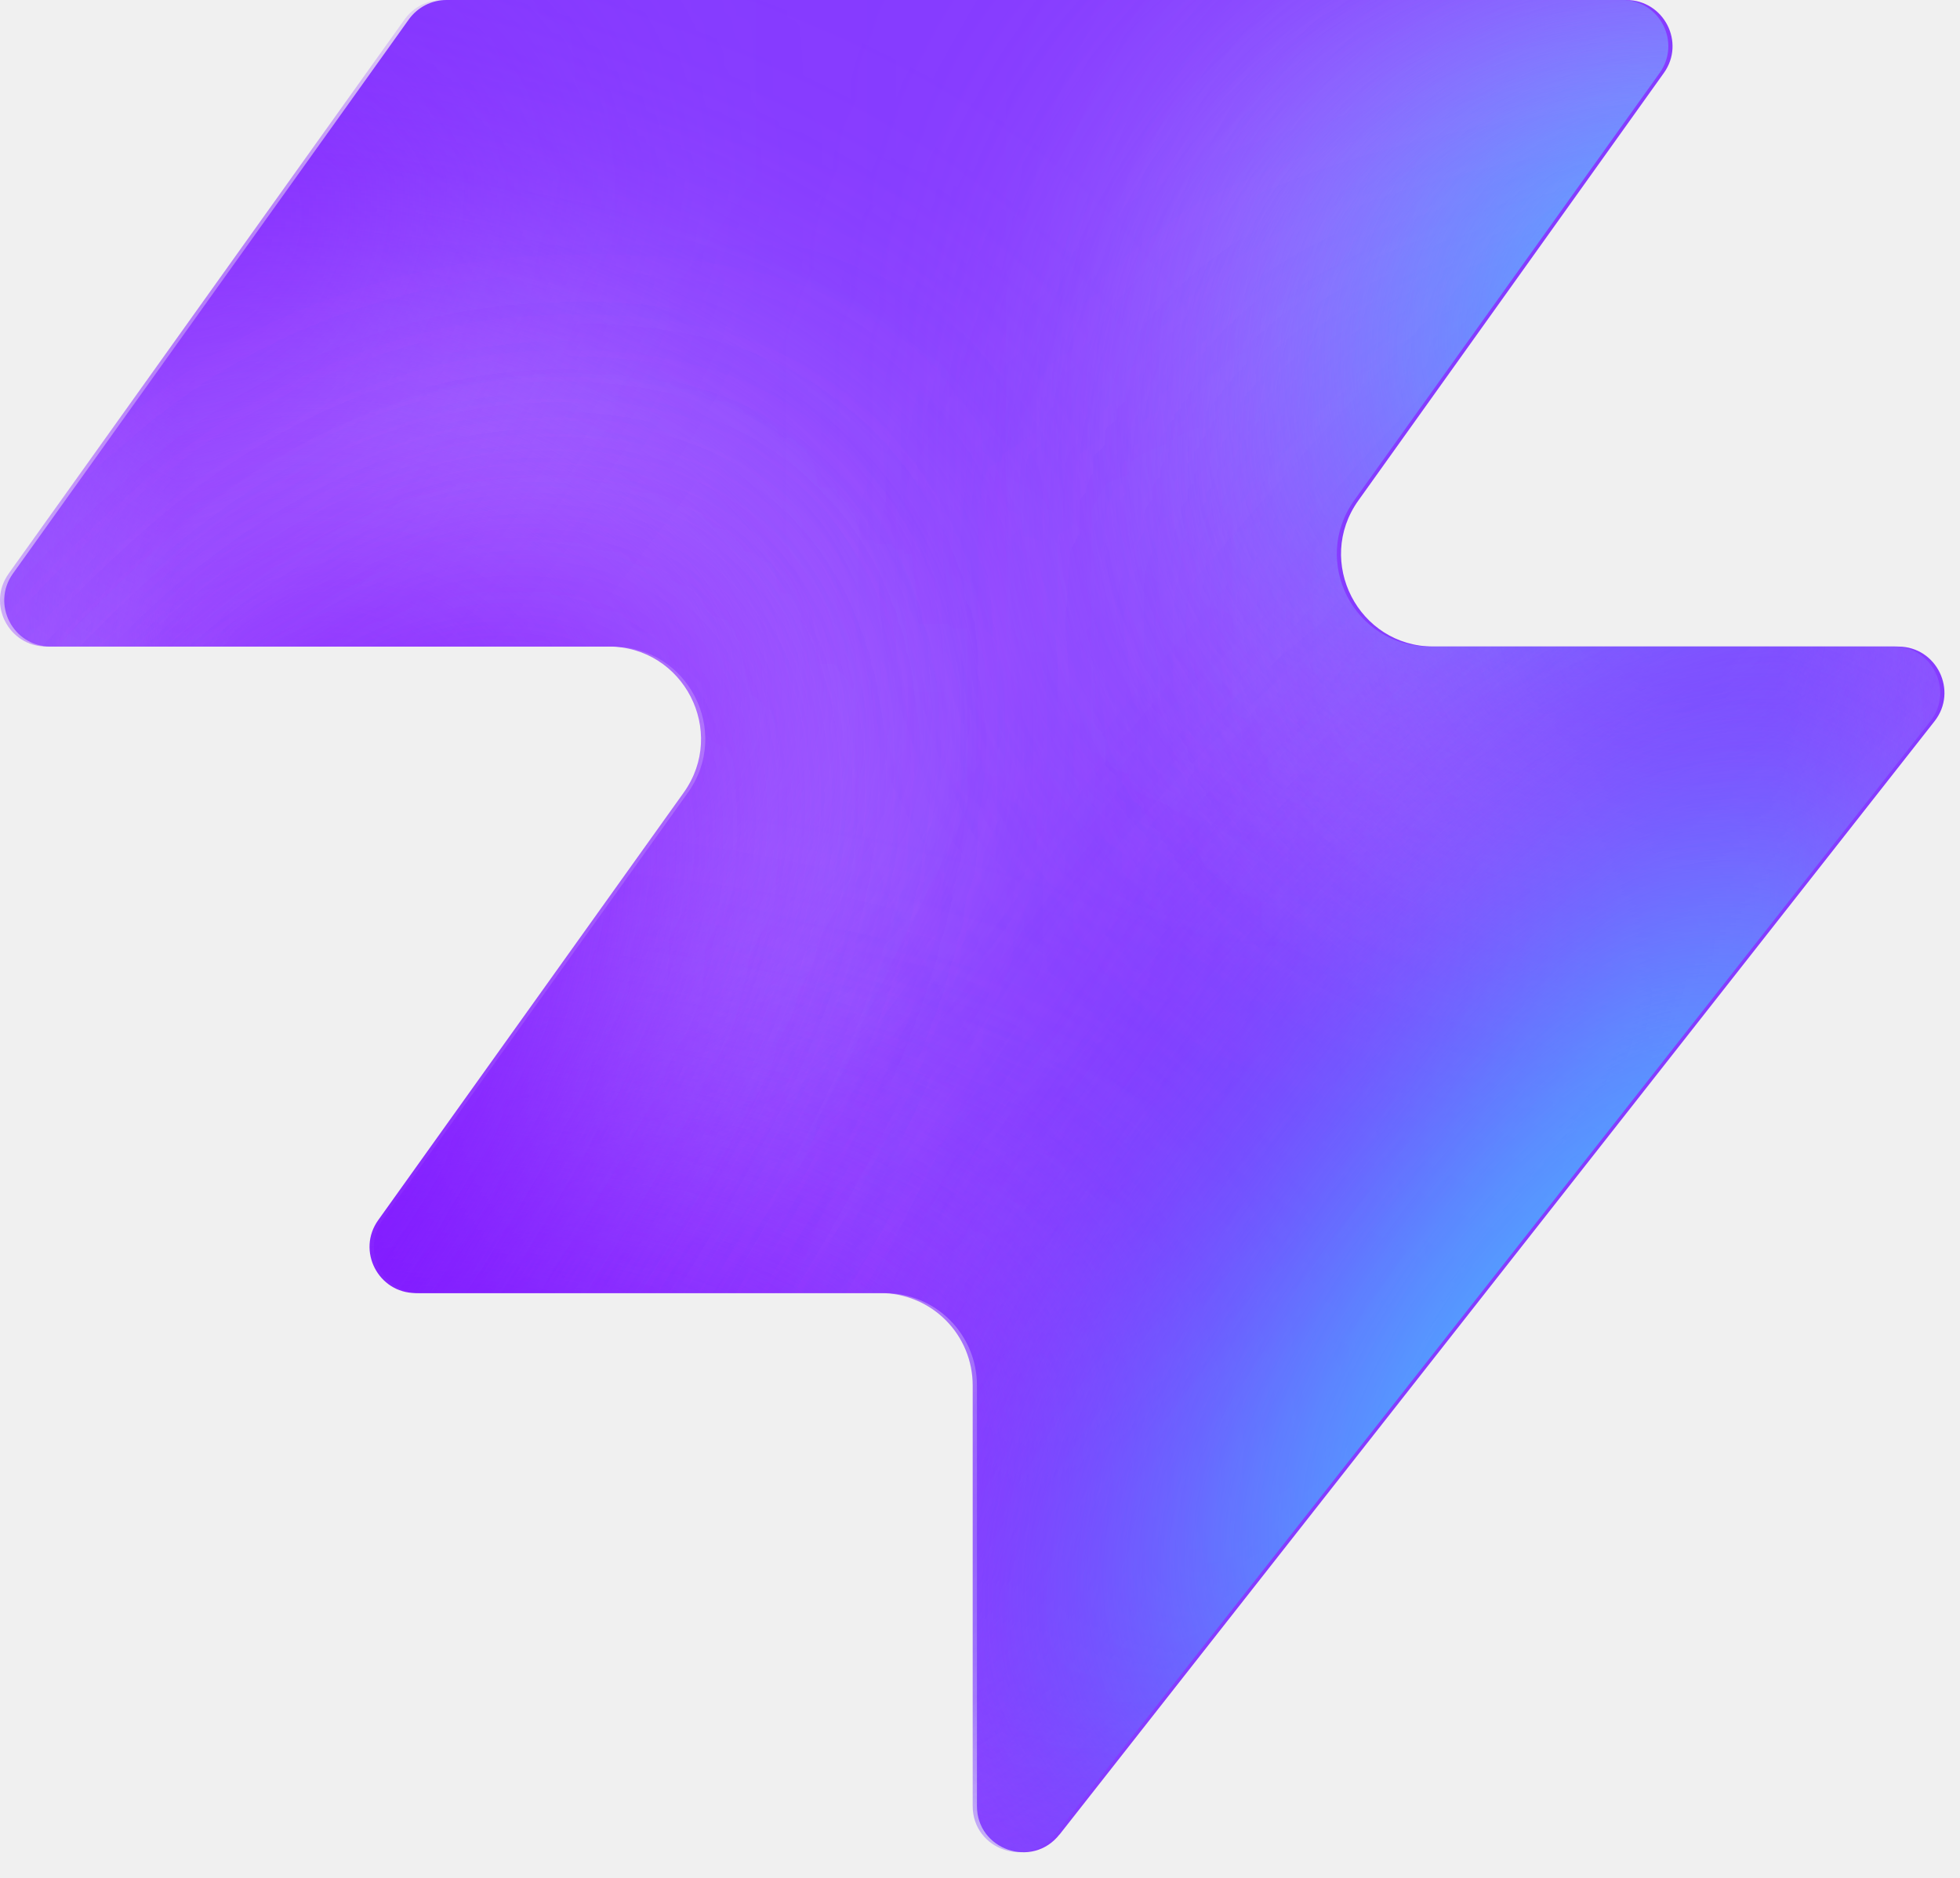
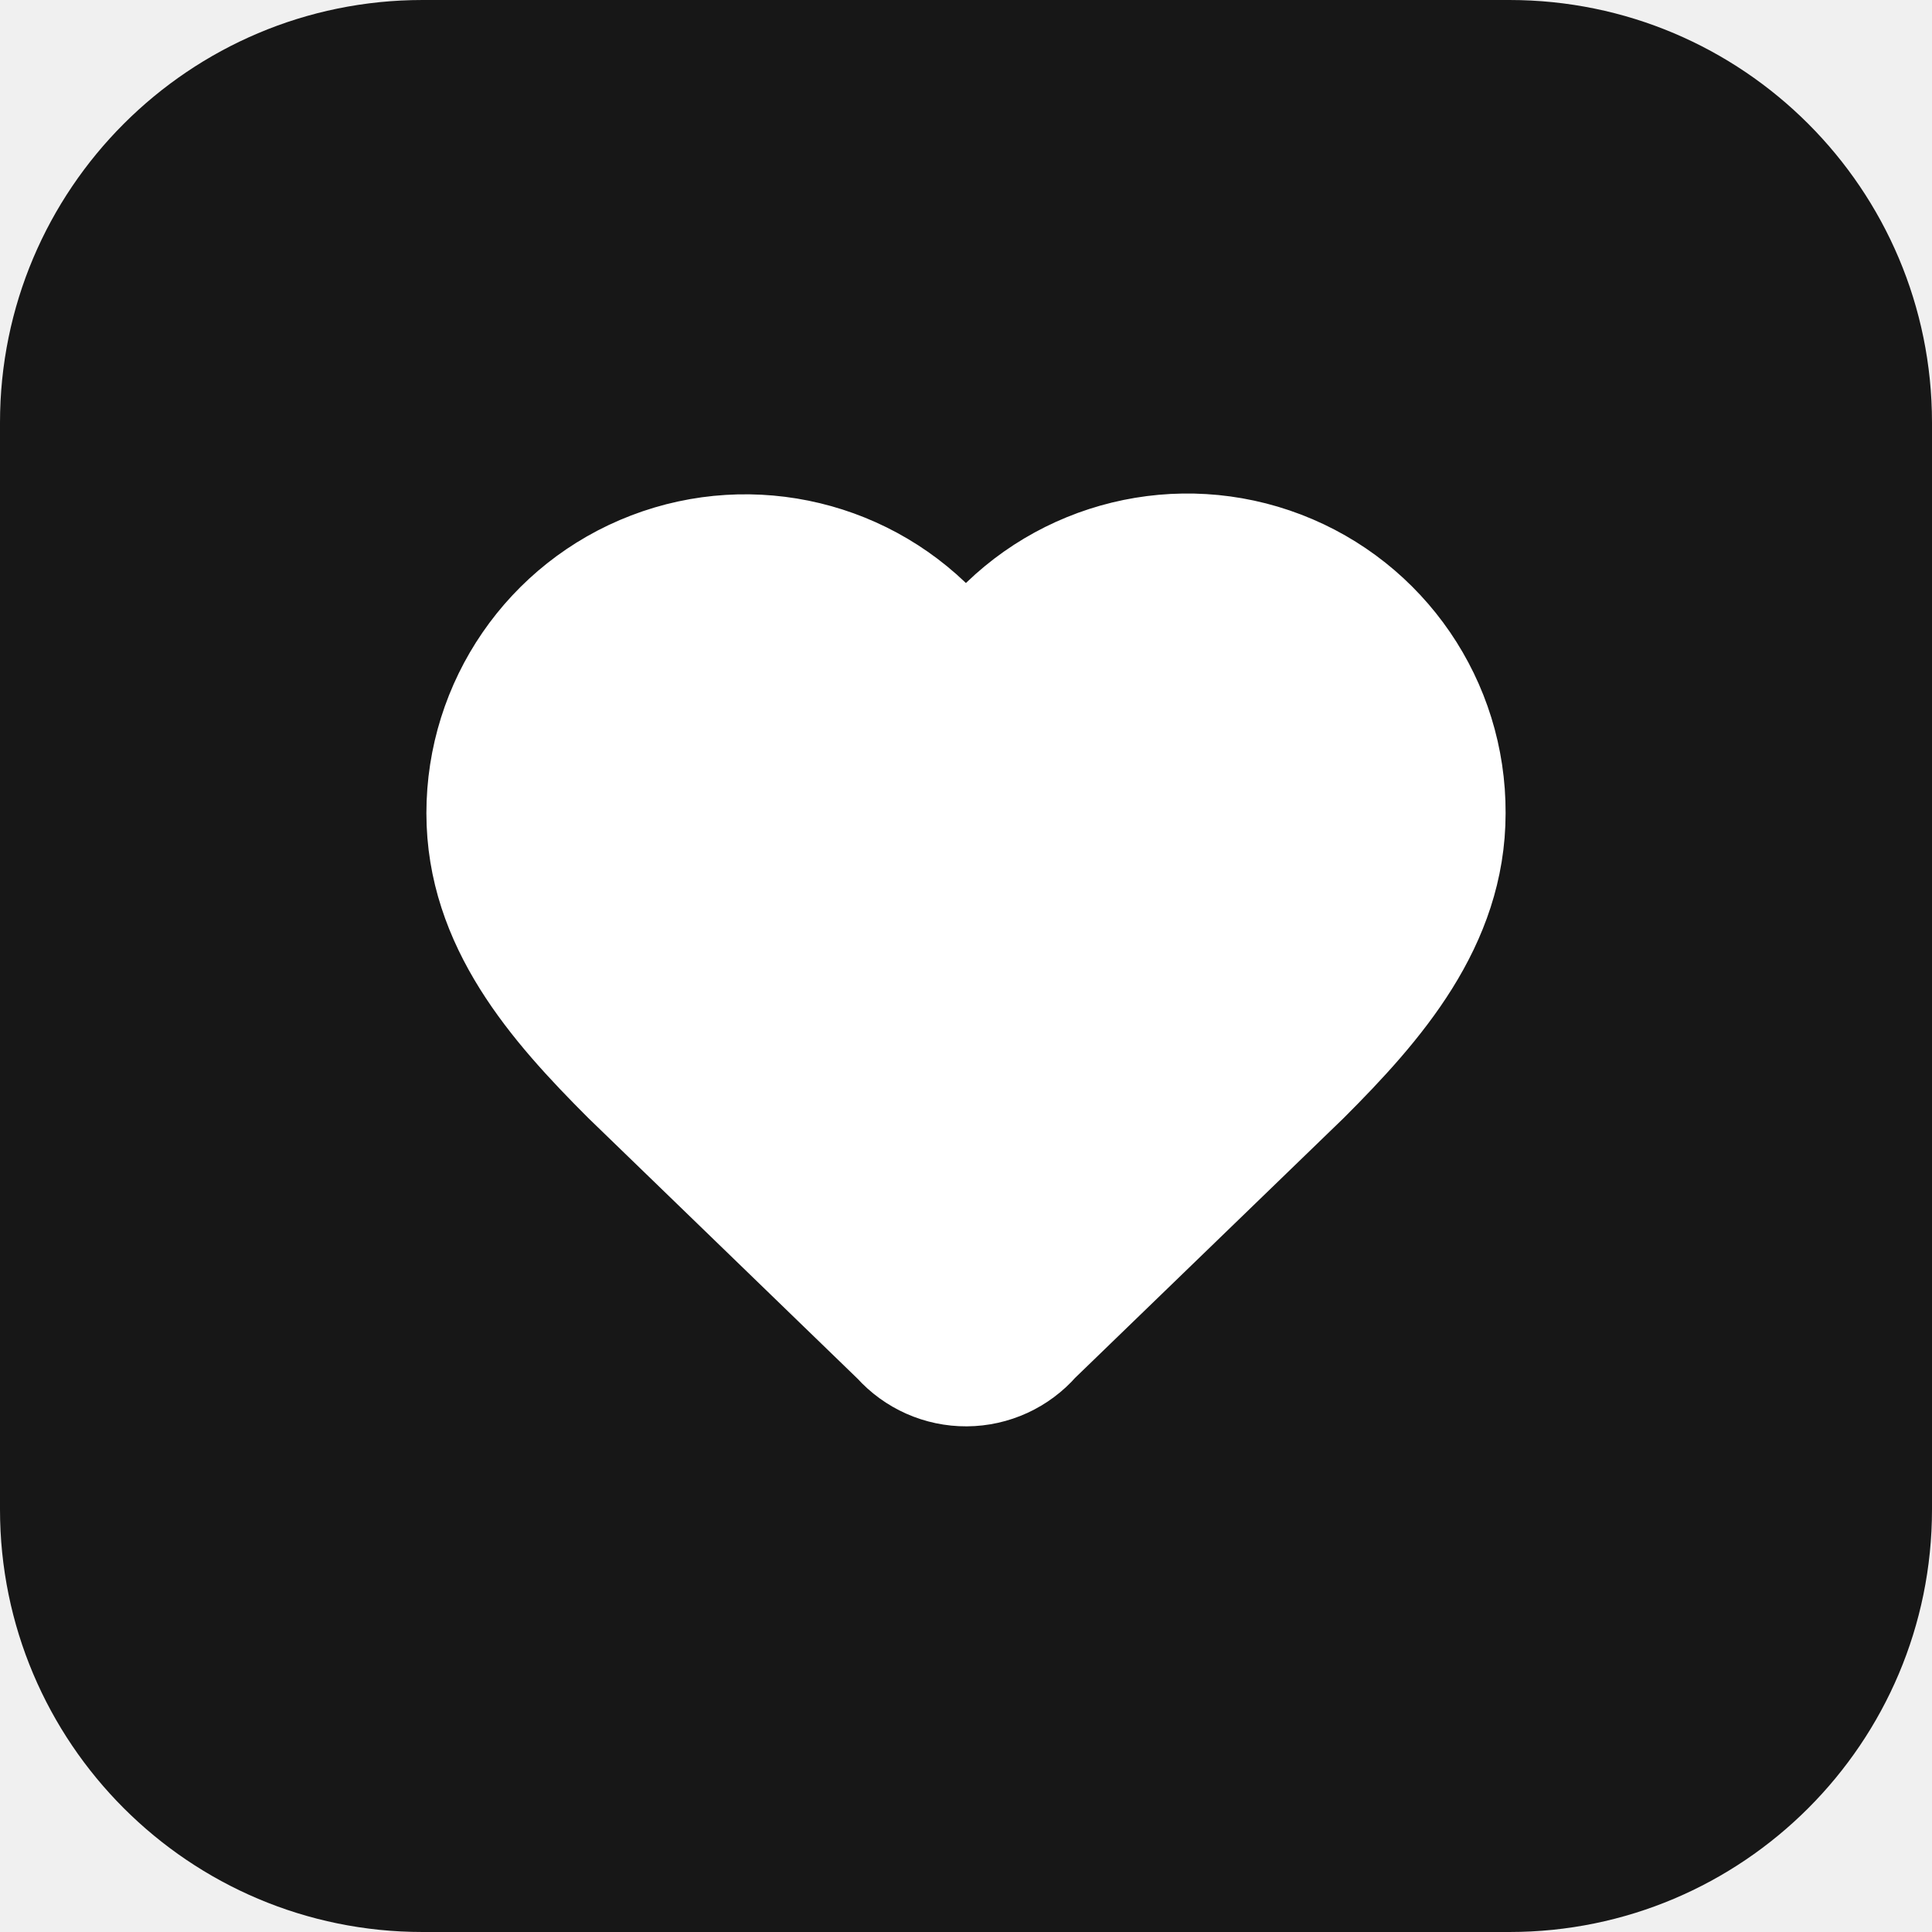
- <svg xmlns="http://www.w3.org/2000/svg" width="48" height="46" fill="none" viewBox="0 0 48 46">
-   <path fill="#863bff" d="M25.946 44.938c-.664.845-2.021.375-2.021-.698V33.937a2.26 2.26 0 0 0-2.262-2.262H10.287c-.92 0-1.456-1.04-.92-1.788l7.48-10.471c1.07-1.497 0-3.578-1.842-3.578H1.237c-.92 0-1.456-1.04-.92-1.788L10.013.474c.214-.297.556-.474.92-.474h28.894c.92 0 1.456 1.04.92 1.788l-7.48 10.471c-1.07 1.498 0 3.579 1.842 3.579h11.377c.943 0 1.473 1.088.89 1.83L25.947 44.94z" style="fill:#863bff;fill:color(display-p3 .525 .23 1);fill-opacity:1" />
-   <mask id="a" width="48" height="46" x="0" y="0" maskUnits="userSpaceOnUse" style="mask-type:alpha">
-     <path fill="#000" d="M25.842 44.938c-.664.844-2.021.375-2.021-.698V33.937a2.26 2.26 0 0 0-2.262-2.262H10.183c-.92 0-1.456-1.04-.92-1.788l7.48-10.471c1.07-1.498 0-3.579-1.842-3.579H1.133c-.92 0-1.456-1.04-.92-1.787L9.91.473c.214-.297.556-.474.92-.474h28.894c.92 0 1.456 1.04.92 1.788l-7.48 10.471c-1.07 1.498 0 3.578 1.842 3.578h11.377c.943 0 1.473 1.088.89 1.832L25.843 44.94z" style="fill:#000;fill-opacity:1" />
-   </mask>
-   <g mask="url(#a)">
-     <g filter="url(#b)">
-       <ellipse cx="5.508" cy="14.704" fill="#ede6ff" rx="5.508" ry="14.704" style="fill:#ede6ff;fill:color(display-p3 .927 .903 1);fill-opacity:1" transform="matrix(.00324 1 1 -.00324 -4.47 31.516)" />
-     </g>
-     <g filter="url(#c)">
-       <ellipse cx="10.399" cy="29.851" fill="#ede6ff" rx="10.399" ry="29.851" style="fill:#ede6ff;fill:color(display-p3 .927 .903 1);fill-opacity:1" transform="matrix(.00324 1 1 -.00324 -39.328 7.883)" />
-     </g>
-     <g filter="url(#d)">
-       <ellipse cx="5.508" cy="30.487" fill="#7e14ff" rx="5.508" ry="30.487" style="fill:#7e14ff;fill:color(display-p3 .492 .077 1);fill-opacity:1" transform="rotate(89.814 -25.913 -14.639)scale(1 -1)" />
-     </g>
-     <g filter="url(#e)">
-       <ellipse cx="5.508" cy="30.599" fill="#7e14ff" rx="5.508" ry="30.599" style="fill:#7e14ff;fill:color(display-p3 .492 .077 1);fill-opacity:1" transform="rotate(89.814 -32.644 -3.334)scale(1 -1)" />
-     </g>
-     <g filter="url(#f)">
-       <ellipse cx="5.508" cy="30.599" fill="#7e14ff" rx="5.508" ry="30.599" style="fill:#7e14ff;fill:color(display-p3 .492 .077 1);fill-opacity:1" transform="matrix(.00324 1 1 -.00324 -34.34 30.47)" />
-     </g>
-     <g filter="url(#g)">
-       <ellipse cx="14.072" cy="22.078" fill="#ede6ff" rx="14.072" ry="22.078" style="fill:#ede6ff;fill:color(display-p3 .927 .903 1);fill-opacity:1" transform="rotate(93.35 24.506 48.493)scale(-1 1)" />
-     </g>
-     <g filter="url(#h)">
-       <ellipse cx="3.47" cy="21.501" fill="#7e14ff" rx="3.47" ry="21.501" style="fill:#7e14ff;fill:color(display-p3 .492 .077 1);fill-opacity:1" transform="rotate(89.009 28.708 47.59)scale(-1 1)" />
-     </g>
-     <g filter="url(#i)">
-       <ellipse cx="3.47" cy="21.501" fill="#7e14ff" rx="3.47" ry="21.501" style="fill:#7e14ff;fill:color(display-p3 .492 .077 1);fill-opacity:1" transform="rotate(89.009 28.708 47.59)scale(-1 1)" />
-     </g>
-     <g filter="url(#j)">
-       <ellipse cx=".387" cy="8.972" fill="#7e14ff" rx="4.407" ry="29.108" style="fill:#7e14ff;fill:color(display-p3 .492 .077 1);fill-opacity:1" transform="rotate(39.51 .387 8.972)" />
-     </g>
-     <g filter="url(#k)">
-       <ellipse cx="47.523" cy="-6.092" fill="#7e14ff" rx="4.407" ry="29.108" style="fill:#7e14ff;fill:color(display-p3 .492 .077 1);fill-opacity:1" transform="rotate(37.892 47.523 -6.092)" />
-     </g>
-     <g filter="url(#l)">
-       <ellipse cx="41.412" cy="6.333" fill="#47bfff" rx="5.971" ry="9.665" style="fill:#47bfff;fill:color(display-p3 .28 .748 1);fill-opacity:1" transform="rotate(37.892 41.412 6.333)" />
-     </g>
-     <g filter="url(#m)">
-       <ellipse cx="-1.879" cy="38.332" fill="#7e14ff" rx="4.407" ry="29.108" style="fill:#7e14ff;fill:color(display-p3 .492 .077 1);fill-opacity:1" transform="rotate(37.892 -1.88 38.332)" />
-     </g>
-     <g filter="url(#n)">
-       <ellipse cx="-1.879" cy="38.332" fill="#7e14ff" rx="4.407" ry="29.108" style="fill:#7e14ff;fill:color(display-p3 .492 .077 1);fill-opacity:1" transform="rotate(37.892 -1.88 38.332)" />
-     </g>
-     <g filter="url(#o)">
-       <ellipse cx="35.651" cy="29.907" fill="#7e14ff" rx="4.407" ry="29.108" style="fill:#7e14ff;fill:color(display-p3 .492 .077 1);fill-opacity:1" transform="rotate(37.892 35.651 29.907)" />
-     </g>
-     <g filter="url(#p)">
-       <ellipse cx="38.418" cy="32.4" fill="#47bfff" rx="5.971" ry="15.297" style="fill:#47bfff;fill:color(display-p3 .28 .748 1);fill-opacity:1" transform="rotate(37.892 38.418 32.4)" />
-     </g>
-   </g>
-   <defs>
-     <filter id="b" width="60.045" height="41.654" x="-19.77" y="16.149" color-interpolation-filters="sRGB" filterUnits="userSpaceOnUse">
-       <feFlood flood-opacity="0" result="BackgroundImageFix" />
-       <feBlend in="SourceGraphic" in2="BackgroundImageFix" result="shape" />
-       <feGaussianBlur result="effect1_foregroundBlur_2002_17158" stdDeviation="7.659" />
-     </filter>
-     <filter id="c" width="90.34" height="51.437" x="-54.613" y="-7.533" color-interpolation-filters="sRGB" filterUnits="userSpaceOnUse">
-       <feFlood flood-opacity="0" result="BackgroundImageFix" />
-       <feBlend in="SourceGraphic" in2="BackgroundImageFix" result="shape" />
-       <feGaussianBlur result="effect1_foregroundBlur_2002_17158" stdDeviation="7.659" />
-     </filter>
-     <filter id="d" width="79.355" height="29.4" x="-49.64" y="2.03" color-interpolation-filters="sRGB" filterUnits="userSpaceOnUse">
-       <feFlood flood-opacity="0" result="BackgroundImageFix" />
-       <feBlend in="SourceGraphic" in2="BackgroundImageFix" result="shape" />
-       <feGaussianBlur result="effect1_foregroundBlur_2002_17158" stdDeviation="4.596" />
-     </filter>
-     <filter id="e" width="79.579" height="29.4" x="-45.045" y="20.029" color-interpolation-filters="sRGB" filterUnits="userSpaceOnUse">
-       <feFlood flood-opacity="0" result="BackgroundImageFix" />
-       <feBlend in="SourceGraphic" in2="BackgroundImageFix" result="shape" />
-       <feGaussianBlur result="effect1_foregroundBlur_2002_17158" stdDeviation="4.596" />
-     </filter>
-     <filter id="f" width="79.579" height="29.4" x="-43.513" y="21.178" color-interpolation-filters="sRGB" filterUnits="userSpaceOnUse">
-       <feFlood flood-opacity="0" result="BackgroundImageFix" />
-       <feBlend in="SourceGraphic" in2="BackgroundImageFix" result="shape" />
-       <feGaussianBlur result="effect1_foregroundBlur_2002_17158" stdDeviation="4.596" />
-     </filter>
-     <filter id="g" width="74.749" height="58.852" x="15.756" y="-17.901" color-interpolation-filters="sRGB" filterUnits="userSpaceOnUse">
-       <feFlood flood-opacity="0" result="BackgroundImageFix" />
-       <feBlend in="SourceGraphic" in2="BackgroundImageFix" result="shape" />
-       <feGaussianBlur result="effect1_foregroundBlur_2002_17158" stdDeviation="7.659" />
-     </filter>
-     <filter id="h" width="61.377" height="25.362" x="23.548" y="2.284" color-interpolation-filters="sRGB" filterUnits="userSpaceOnUse">
-       <feFlood flood-opacity="0" result="BackgroundImageFix" />
-       <feBlend in="SourceGraphic" in2="BackgroundImageFix" result="shape" />
-       <feGaussianBlur result="effect1_foregroundBlur_2002_17158" stdDeviation="4.596" />
-     </filter>
-     <filter id="i" width="61.377" height="25.362" x="23.548" y="2.284" color-interpolation-filters="sRGB" filterUnits="userSpaceOnUse">
-       <feFlood flood-opacity="0" result="BackgroundImageFix" />
-       <feBlend in="SourceGraphic" in2="BackgroundImageFix" result="shape" />
-       <feGaussianBlur result="effect1_foregroundBlur_2002_17158" stdDeviation="4.596" />
-     </filter>
-     <filter id="j" width="56.045" height="63.649" x="-27.636" y="-22.853" color-interpolation-filters="sRGB" filterUnits="userSpaceOnUse">
-       <feFlood flood-opacity="0" result="BackgroundImageFix" />
-       <feBlend in="SourceGraphic" in2="BackgroundImageFix" result="shape" />
-       <feGaussianBlur result="effect1_foregroundBlur_2002_17158" stdDeviation="4.596" />
-     </filter>
-     <filter id="k" width="54.814" height="64.646" x="20.116" y="-38.415" color-interpolation-filters="sRGB" filterUnits="userSpaceOnUse">
-       <feFlood flood-opacity="0" result="BackgroundImageFix" />
-       <feBlend in="SourceGraphic" in2="BackgroundImageFix" result="shape" />
-       <feGaussianBlur result="effect1_foregroundBlur_2002_17158" stdDeviation="4.596" />
-     </filter>
-     <filter id="l" width="33.541" height="35.313" x="24.641" y="-11.323" color-interpolation-filters="sRGB" filterUnits="userSpaceOnUse">
-       <feFlood flood-opacity="0" result="BackgroundImageFix" />
-       <feBlend in="SourceGraphic" in2="BackgroundImageFix" result="shape" />
-       <feGaussianBlur result="effect1_foregroundBlur_2002_17158" stdDeviation="4.596" />
-     </filter>
-     <filter id="m" width="54.814" height="64.646" x="-29.286" y="6.009" color-interpolation-filters="sRGB" filterUnits="userSpaceOnUse">
-       <feFlood flood-opacity="0" result="BackgroundImageFix" />
-       <feBlend in="SourceGraphic" in2="BackgroundImageFix" result="shape" />
-       <feGaussianBlur result="effect1_foregroundBlur_2002_17158" stdDeviation="4.596" />
-     </filter>
-     <filter id="n" width="54.814" height="64.646" x="-29.286" y="6.009" color-interpolation-filters="sRGB" filterUnits="userSpaceOnUse">
-       <feFlood flood-opacity="0" result="BackgroundImageFix" />
-       <feBlend in="SourceGraphic" in2="BackgroundImageFix" result="shape" />
-       <feGaussianBlur result="effect1_foregroundBlur_2002_17158" stdDeviation="4.596" />
-     </filter>
-     <filter id="o" width="54.814" height="64.646" x="8.244" y="-2.416" color-interpolation-filters="sRGB" filterUnits="userSpaceOnUse">
-       <feFlood flood-opacity="0" result="BackgroundImageFix" />
-       <feBlend in="SourceGraphic" in2="BackgroundImageFix" result="shape" />
-       <feGaussianBlur result="effect1_foregroundBlur_2002_17158" stdDeviation="4.596" />
-     </filter>
-     <filter id="p" width="39.409" height="43.623" x="18.713" y="10.588" color-interpolation-filters="sRGB" filterUnits="userSpaceOnUse">
-       <feFlood flood-opacity="0" result="BackgroundImageFix" />
-       <feBlend in="SourceGraphic" in2="BackgroundImageFix" result="shape" />
-       <feGaussianBlur result="effect1_foregroundBlur_2002_17158" stdDeviation="4.596" />
-     </filter>
-   </defs>
+ <svg xmlns="http://www.w3.org/2000/svg" viewBox="0 0 512 512">
+   <rect width="512" height="512" rx="112" fill="#171717" />
+   <path transform="translate(100 92) scale(13)" fill="#fff" stroke="#fff" stroke-width="2" stroke-linejoin="round" d="M2 9.5a5.5 5.5 0 0 1 9.591-3.676.56.56 0 0 0 .818 0A5.49 5.49 0 0 1 22 9.5c0 2.29-1.5 4-3 5.5l-5.492 5.313a2 2 0 0 1-3 .019L5 15c-1.5-1.5-3-3.2-3-5.5" />
</svg>
